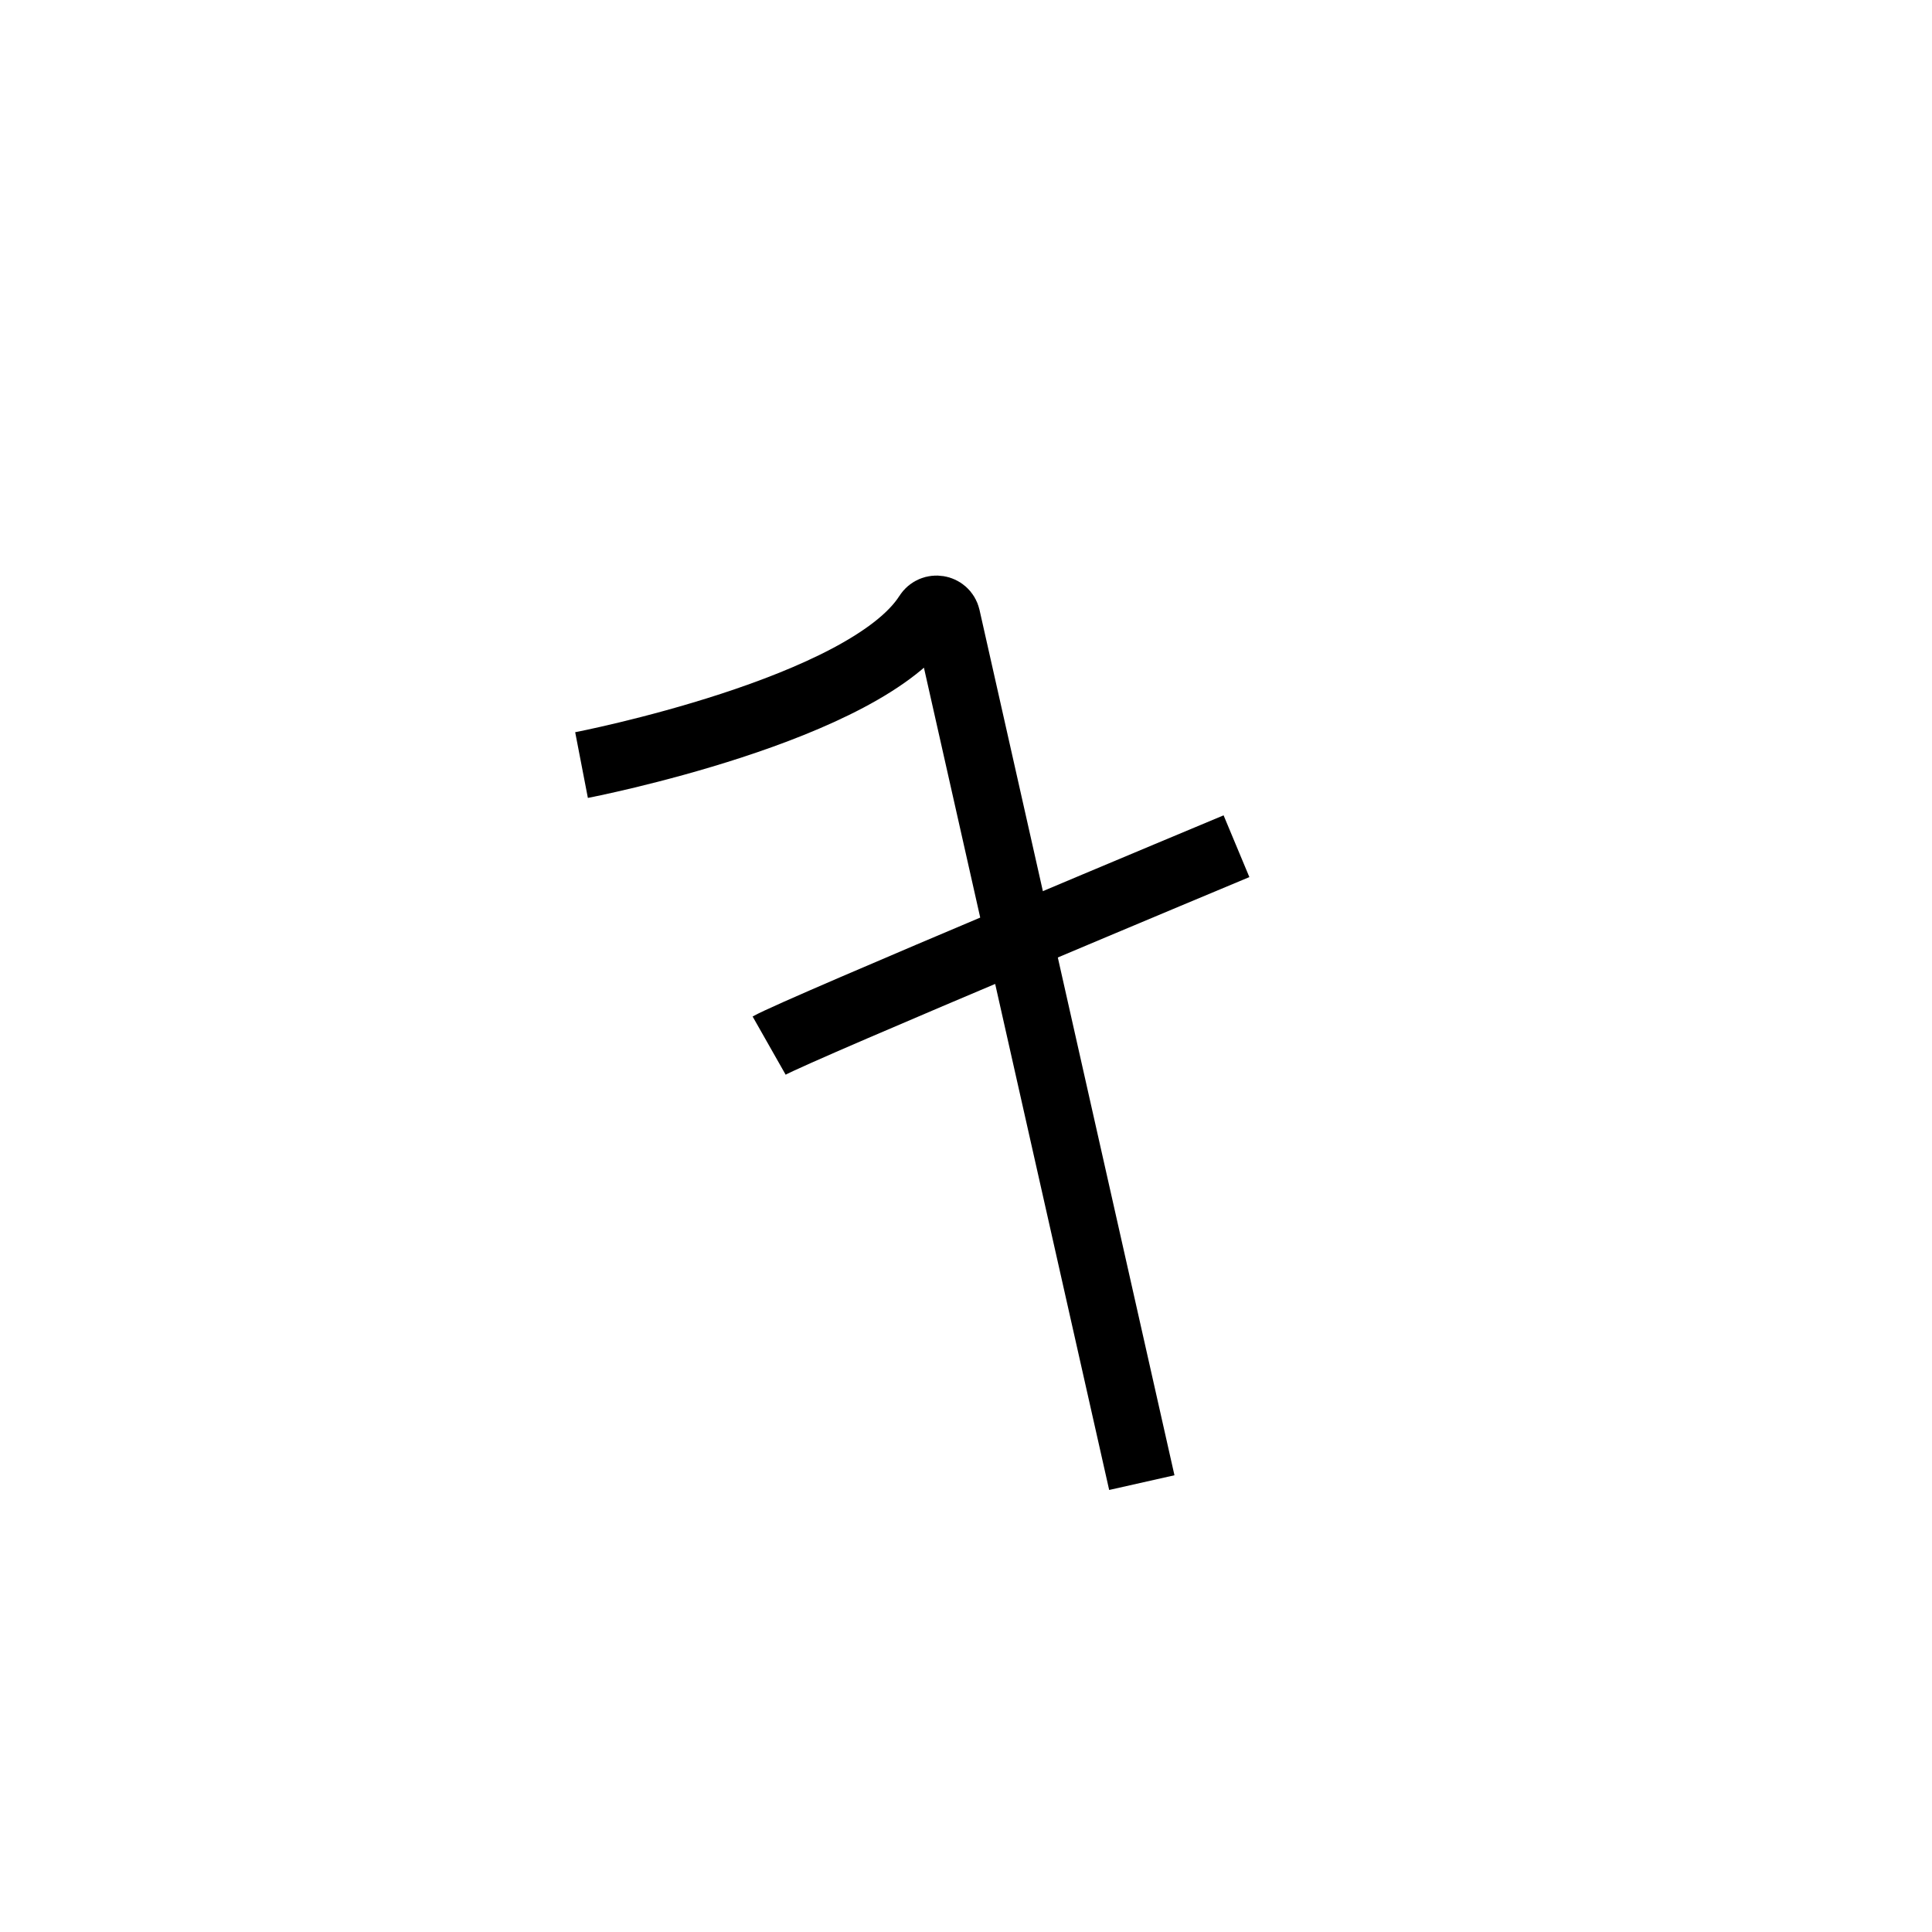
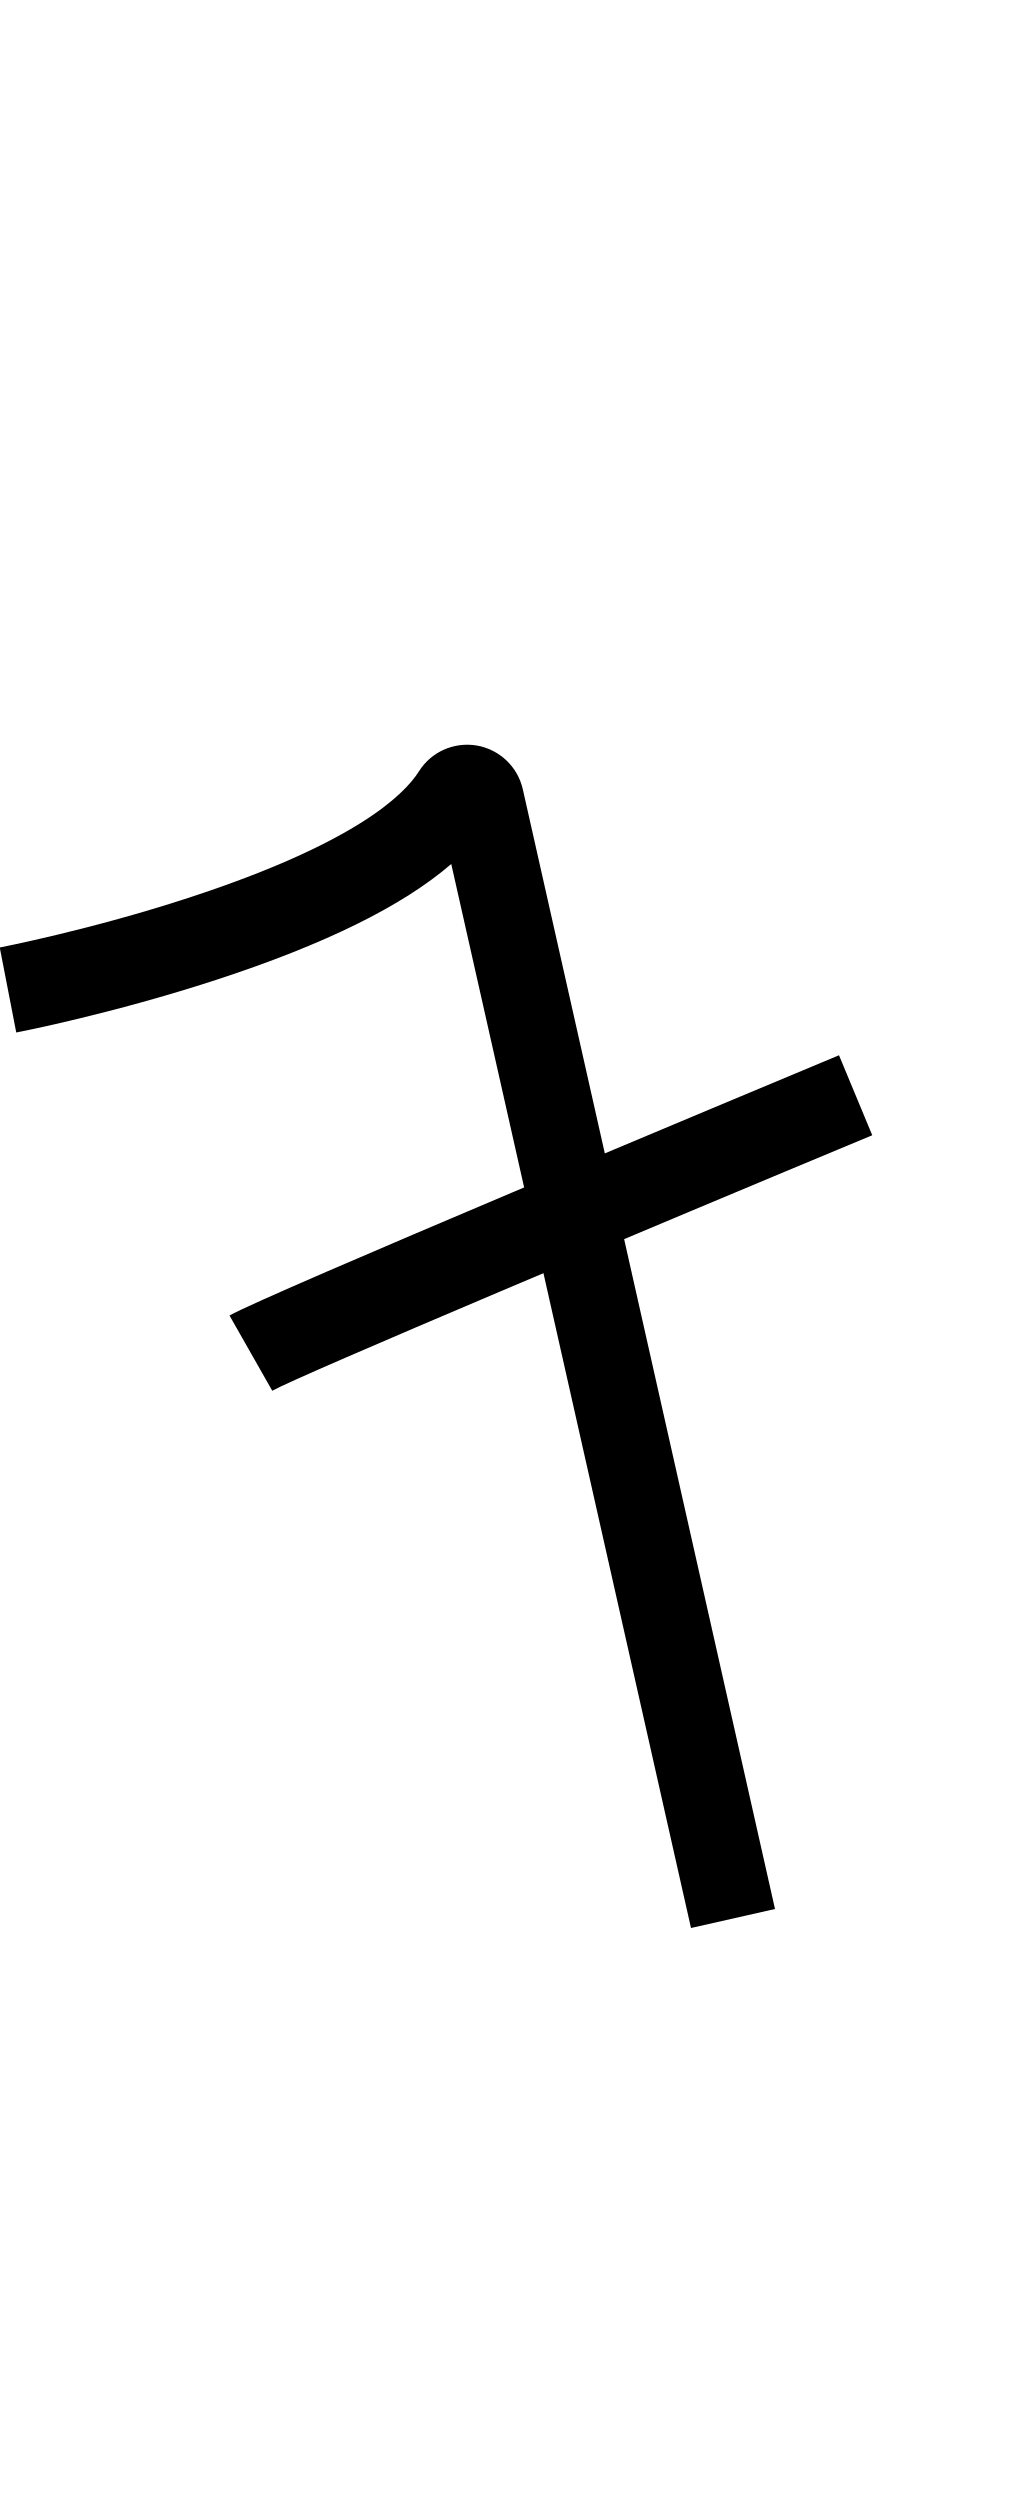
- <svg xmlns="http://www.w3.org/2000/svg" version="1.1" id="Layer_1" x="0px" y="0px" viewBox="0 0 1000 1000" style="enable-background:new 0 0 1000 1000;" xml:space="preserve">
-   <style type="text/css">
- 	.st0{fill:none;stroke:#000000;stroke-width:34.64;stroke-miterlimit:10;}
- </style>
+ <svg xmlns="http://www.w3.org/2000/svg" version="1.1" id="Layer_1" x="0px" y="0px" viewBox="194 -104 409 1000" style="enable-background:new 194 -104 409 1000;" xml:space="preserve">
  <g id="Guide">
</g>
  <g id="Layer_4">
</g>
  <g id="Layer_3">
-     <path class="st0" d="M301,396c0,0,147.5-28.5,179.1-78.2c2.6-4.1,8.9-3.1,10,1.7l100.9,447.9" />
+     <path d="M470.4,667.2l-95.9-425.6c-19.6,16.9-50.7,32.2-94.2,46.4c-41.4,13.5-78.2,20.7-79.8,21l-6.6-34l3.3,17l-3.3-17   c0.4-0.1,36.6-7.1,75.9-20c65.7-21.5,85.7-40.8,91.8-50.5c4.9-7.8,14-11.8,23.1-10.3c9.1,1.6,16.3,8.4,18.4,17.4l100.9,448   L470.4,667.2z" />
  </g>
-   <path class="st0" d="M398.1,541.2C412.9,532.8,640,438,640,438" />
+   <path d="M302.9,452.3l-17.1-30.1c15-8.5,205.7-88.2,243.8-104.1l13.3,32C455.9,386.3,313.7,446.2,302.9,452.3z" />
</svg>
